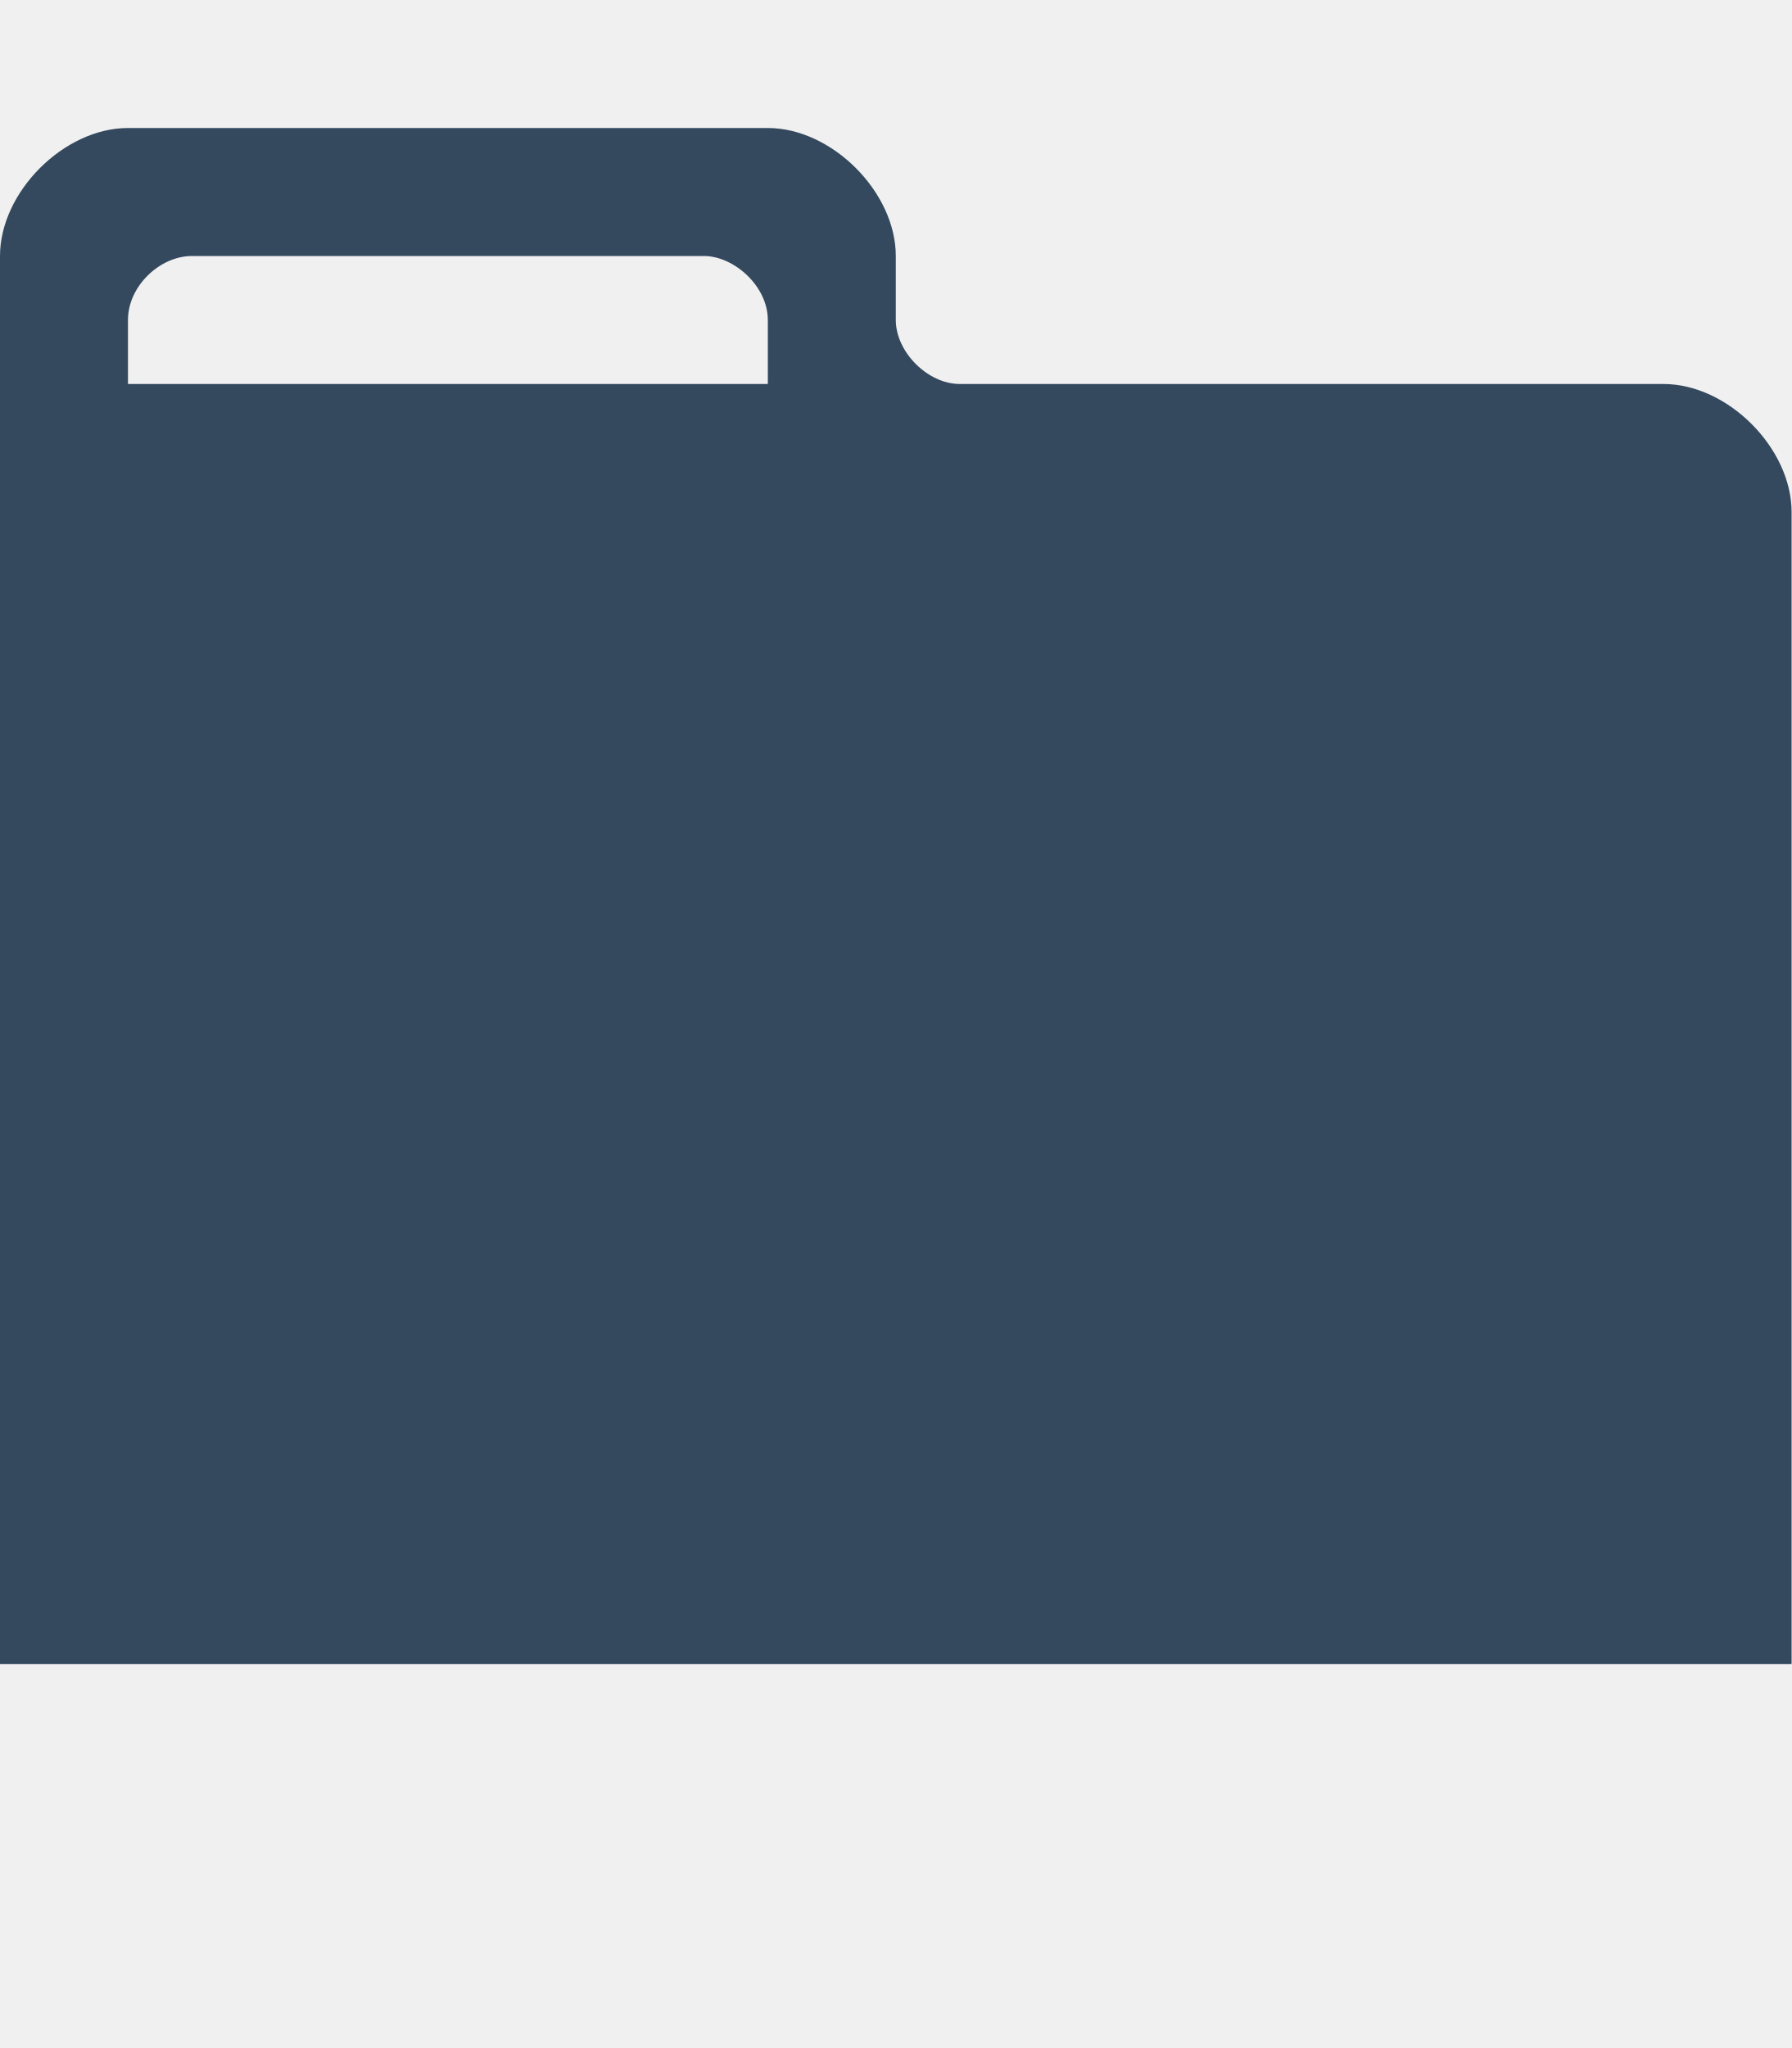
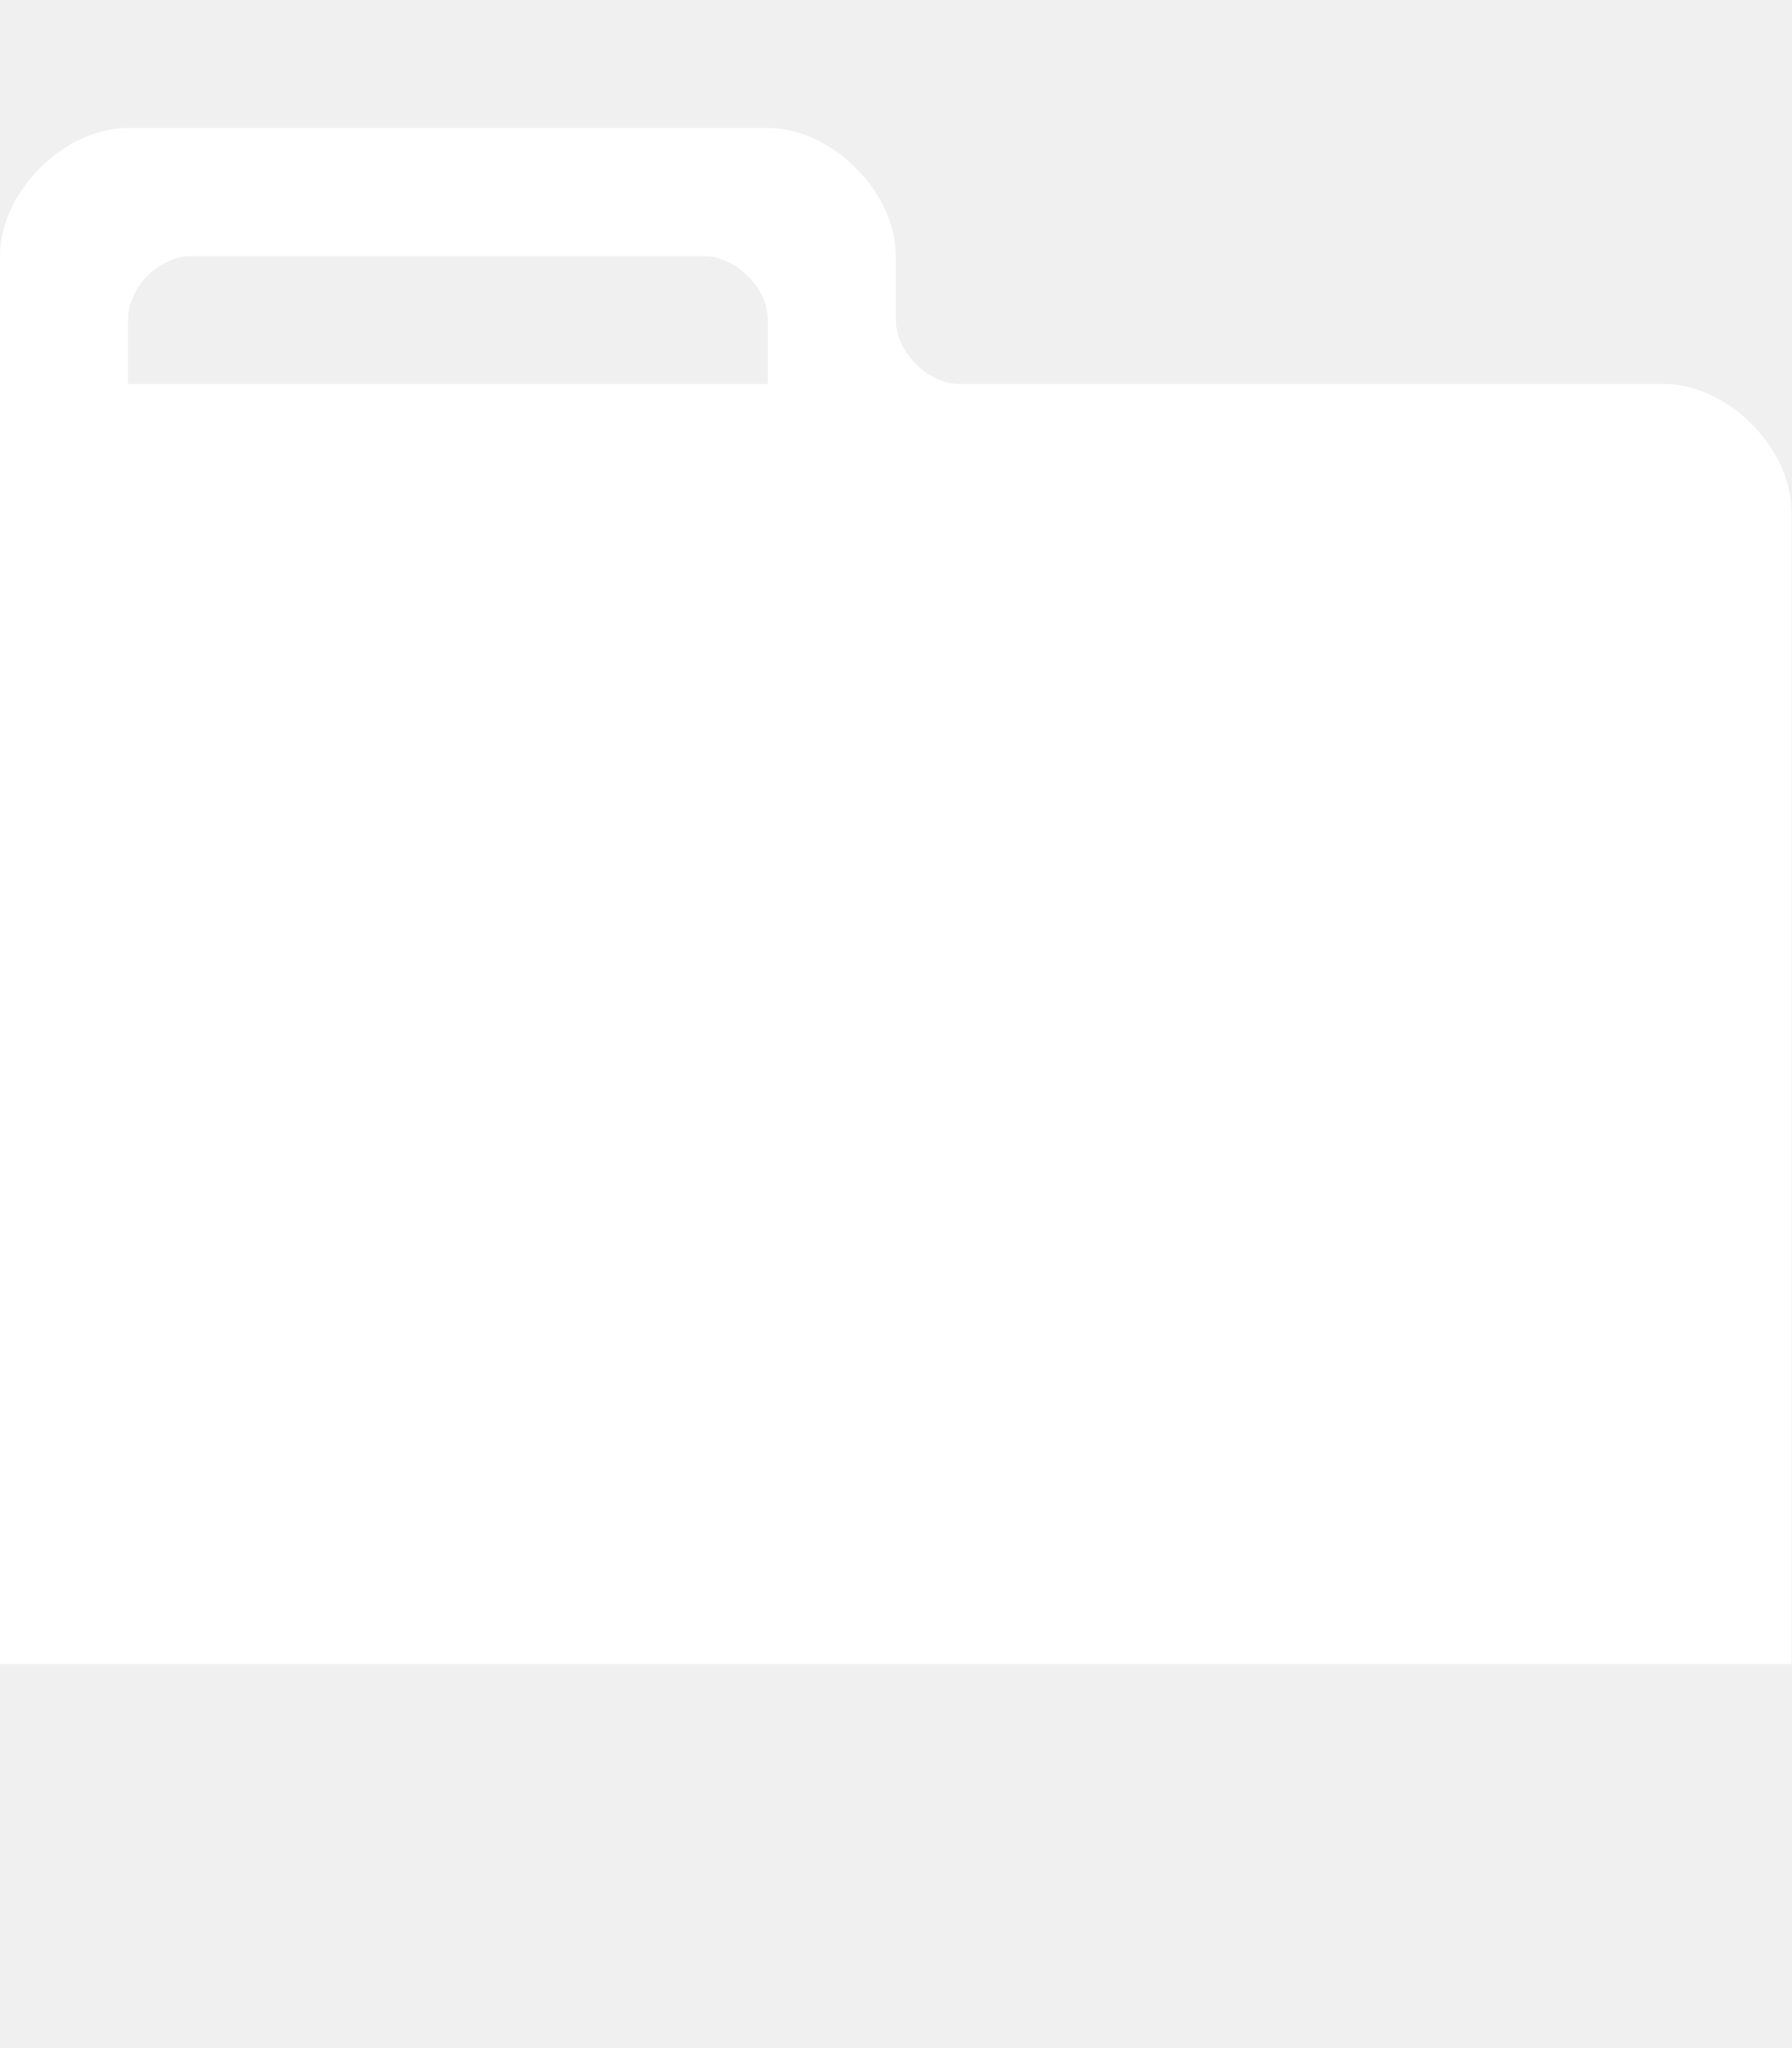
<svg xmlns="http://www.w3.org/2000/svg" height="1024" width="896" viewBox="0 0 896 1024">
-   <path fill="#34495e" d="M832 192c-32 0-336 0-352 0s-32-16-32-32 0 0 0-32-32-64-64-64-288 0-320 0-64 32-64 64 0 704 0 704h896s0-544 0-576-32-64-64-64z m-448 0h-320s0-15 0-32 16-32 32-32 241 0 256 0 32 15 32 32 0 32 0 32z" />
+   <path fill="#FFF" d="M832 192c-32 0-336 0-352 0s-32-16-32-32 0 0 0-32-32-64-64-64-288 0-320 0-64 32-64 64 0 704 0 704h896s0-544 0-576-32-64-64-64z m-448 0h-320s0-15 0-32 16-32 32-32 241 0 256 0 32 15 32 32 0 32 0 32z" />
</svg>
